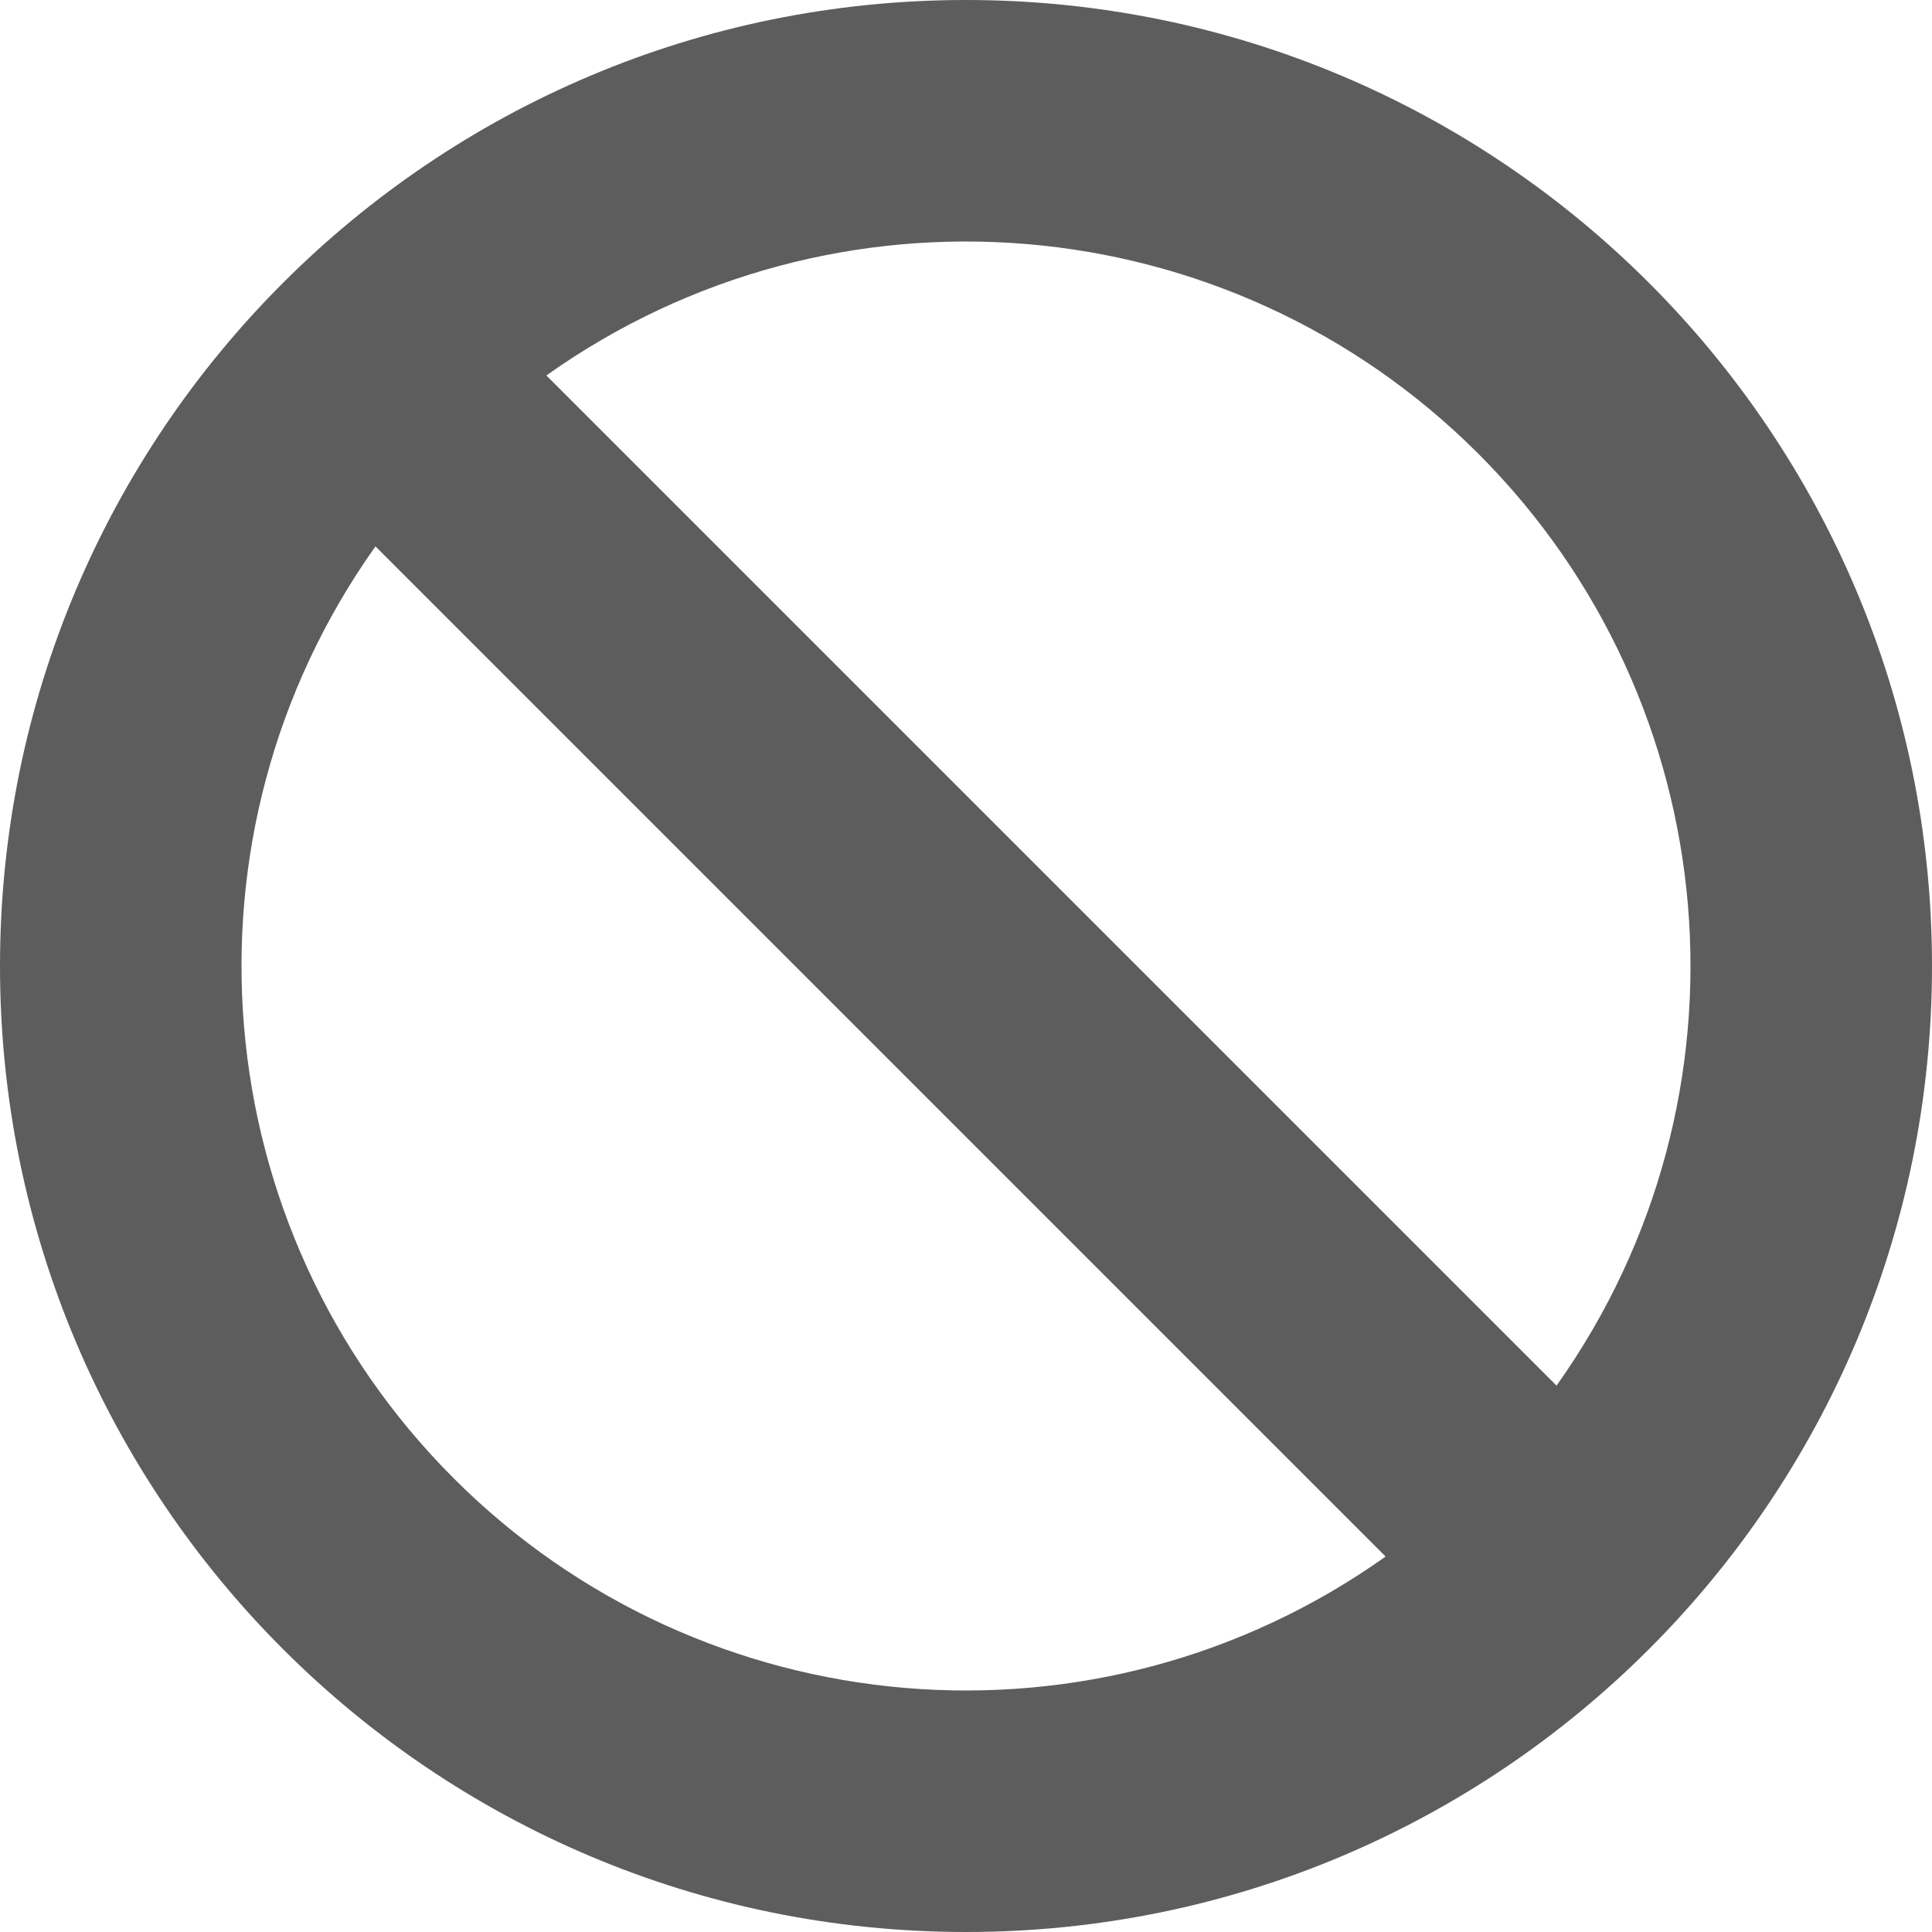
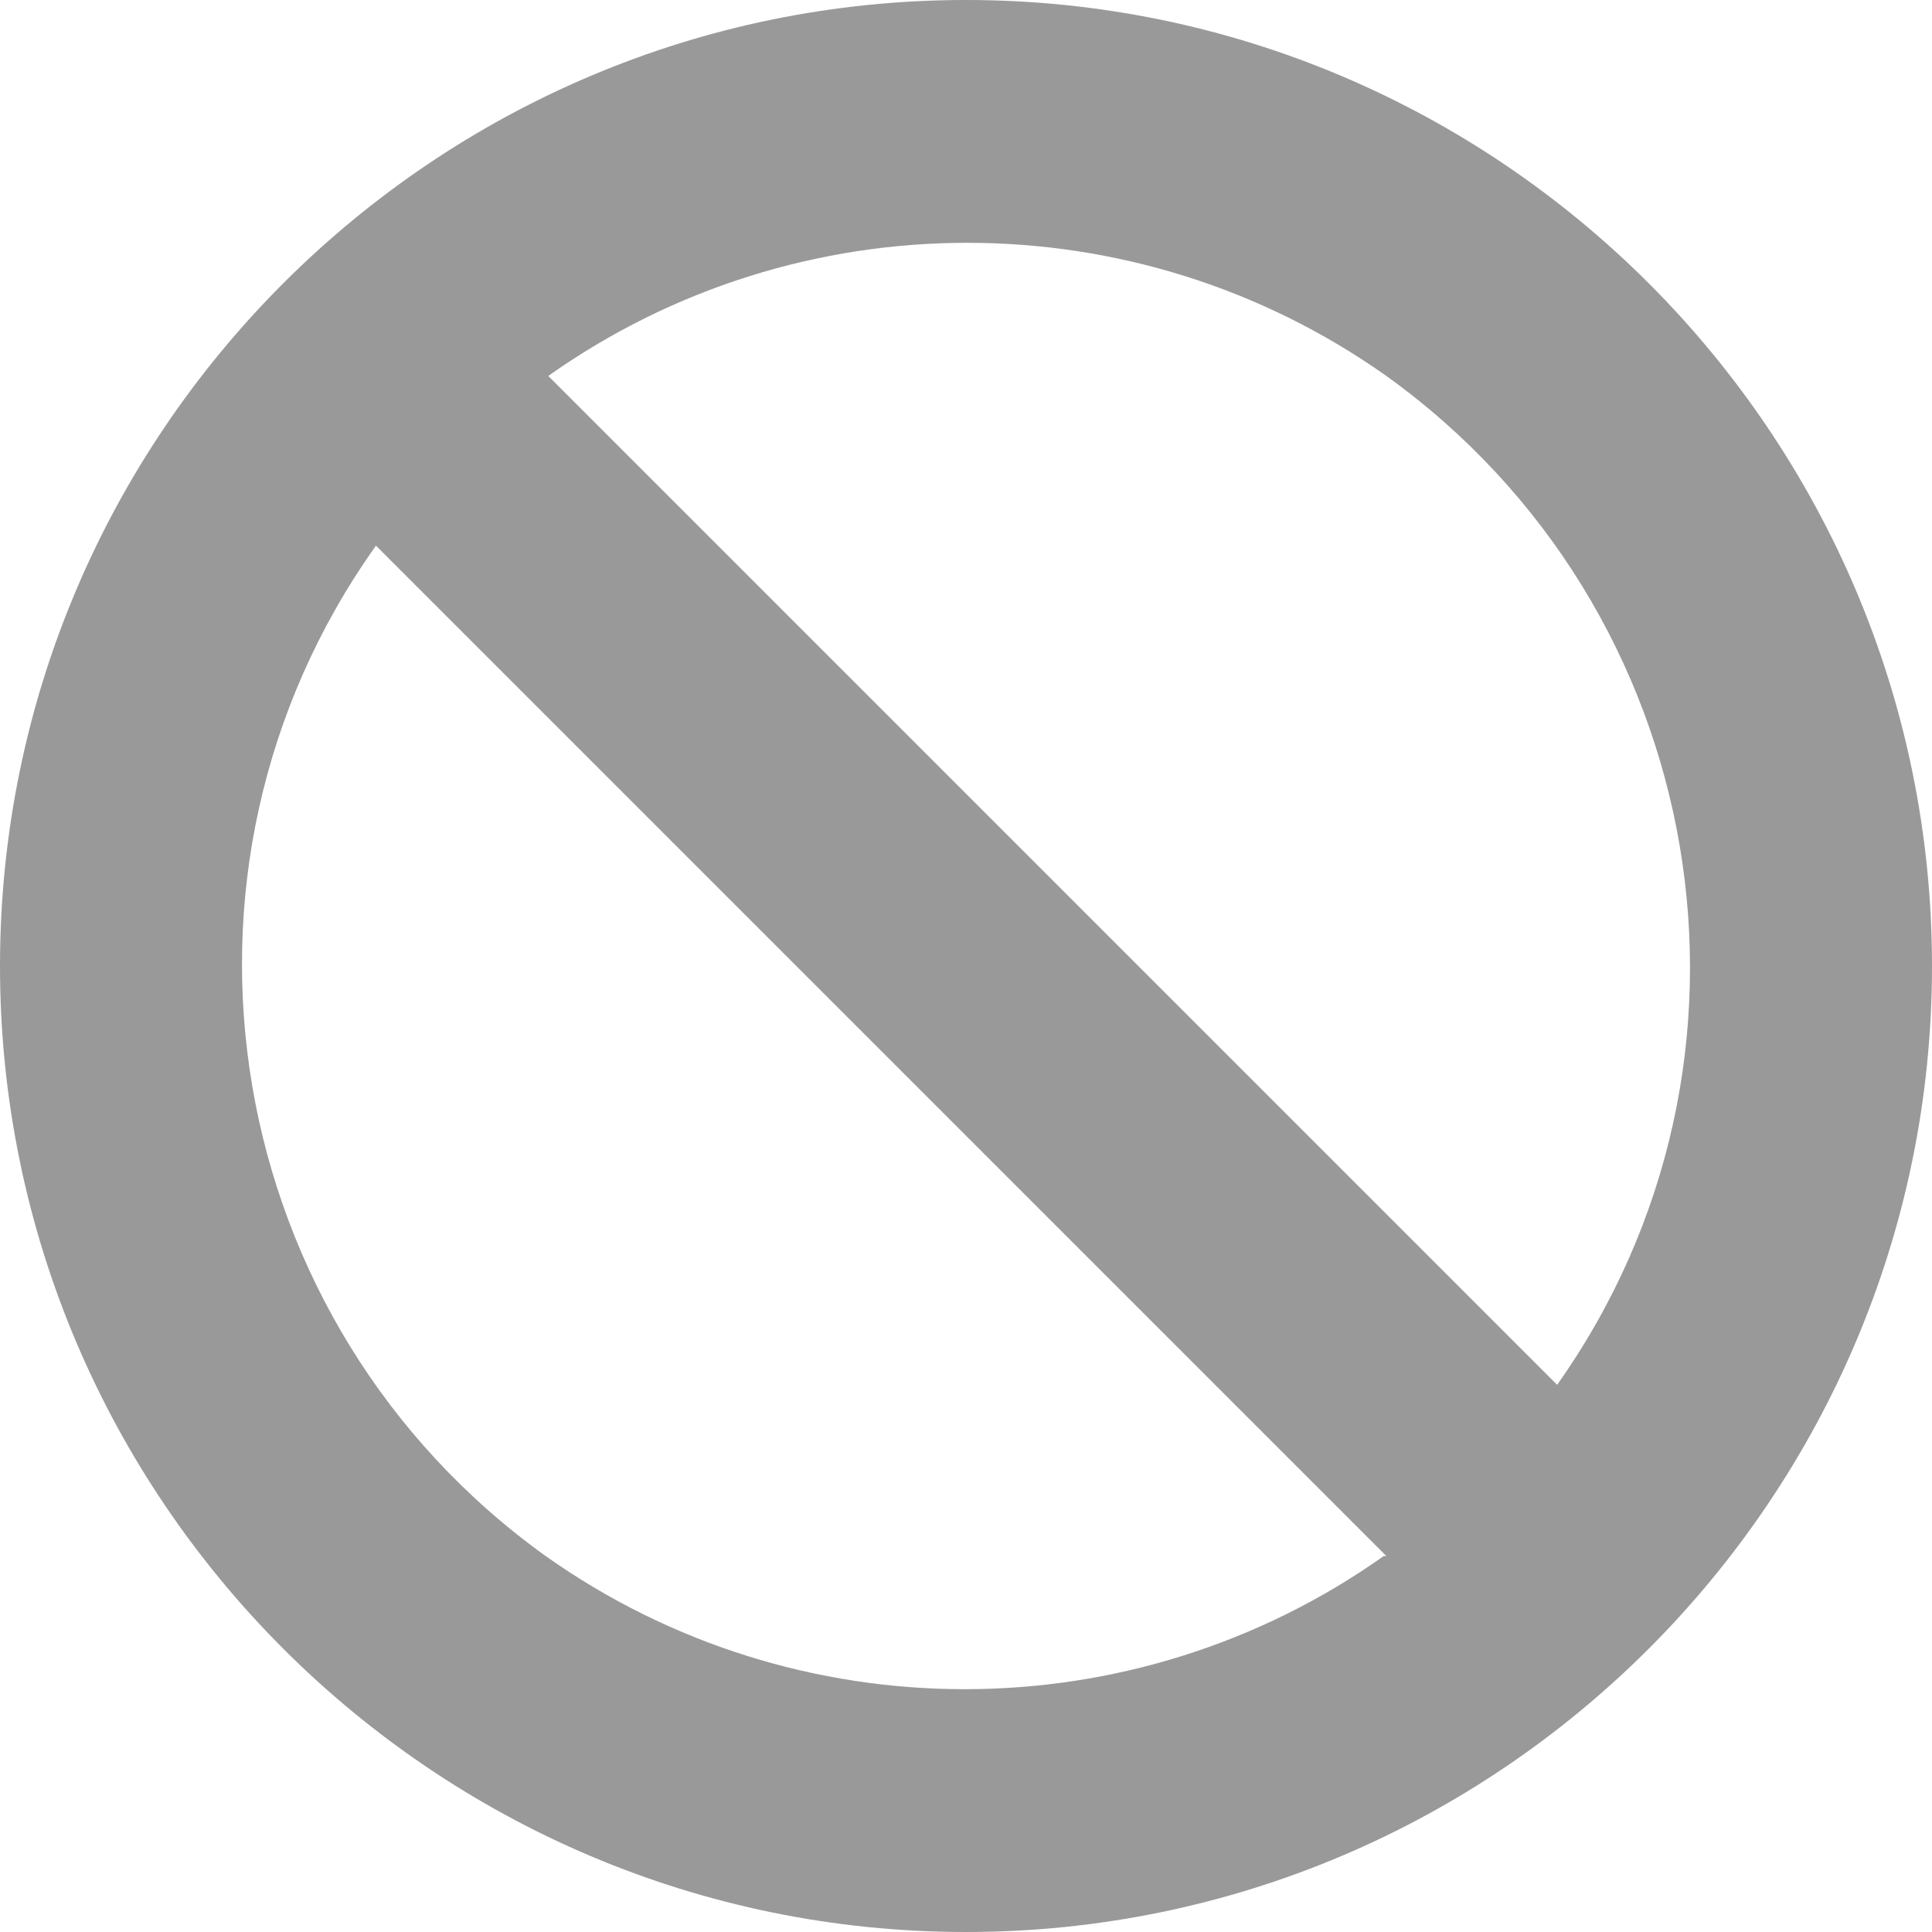
- <svg xmlns="http://www.w3.org/2000/svg" width="74" height="74" viewBox="0 0 74 74">
-   <path id="ban-solid" d="M53.072,59.619,14.381,20.928A27.747,27.747,0,0,0,53.072,59.619Zm6.547-6.547A27.747,27.747,0,0,0,20.928,14.381ZM0,37A37,37,0,1,1,37,74,37,37,0,0,1,0,37Z" fill="#5d5d5e" />
+ <svg xmlns="http://www.w3.org/2000/svg" id="Layer_1" version="1.1" viewBox="0 0 74 74">
+   <defs>
+     <style>
+       .st0 {
+         fill: #999;
+       }
+     </style>
+   </defs>
+   <path id="ban-solid" class="st0" d="M53.1,59.6L14.4,20.9c-8.9,12.5-5.9,29.8,6.5,38.7,9.6,6.8,22.5,6.8,32.1,0h0ZM59.6,53.1c8.9-12.5,5.9-29.8-6.5-38.7-9.6-6.8-22.5-6.8-32.1,0l38.7,38.7h-.1ZM0,37C0,16.6,16.6,0,37,0s37,16.6,37,37-16.6,37-37,37S0,57.4,0,37Z" />
</svg>
